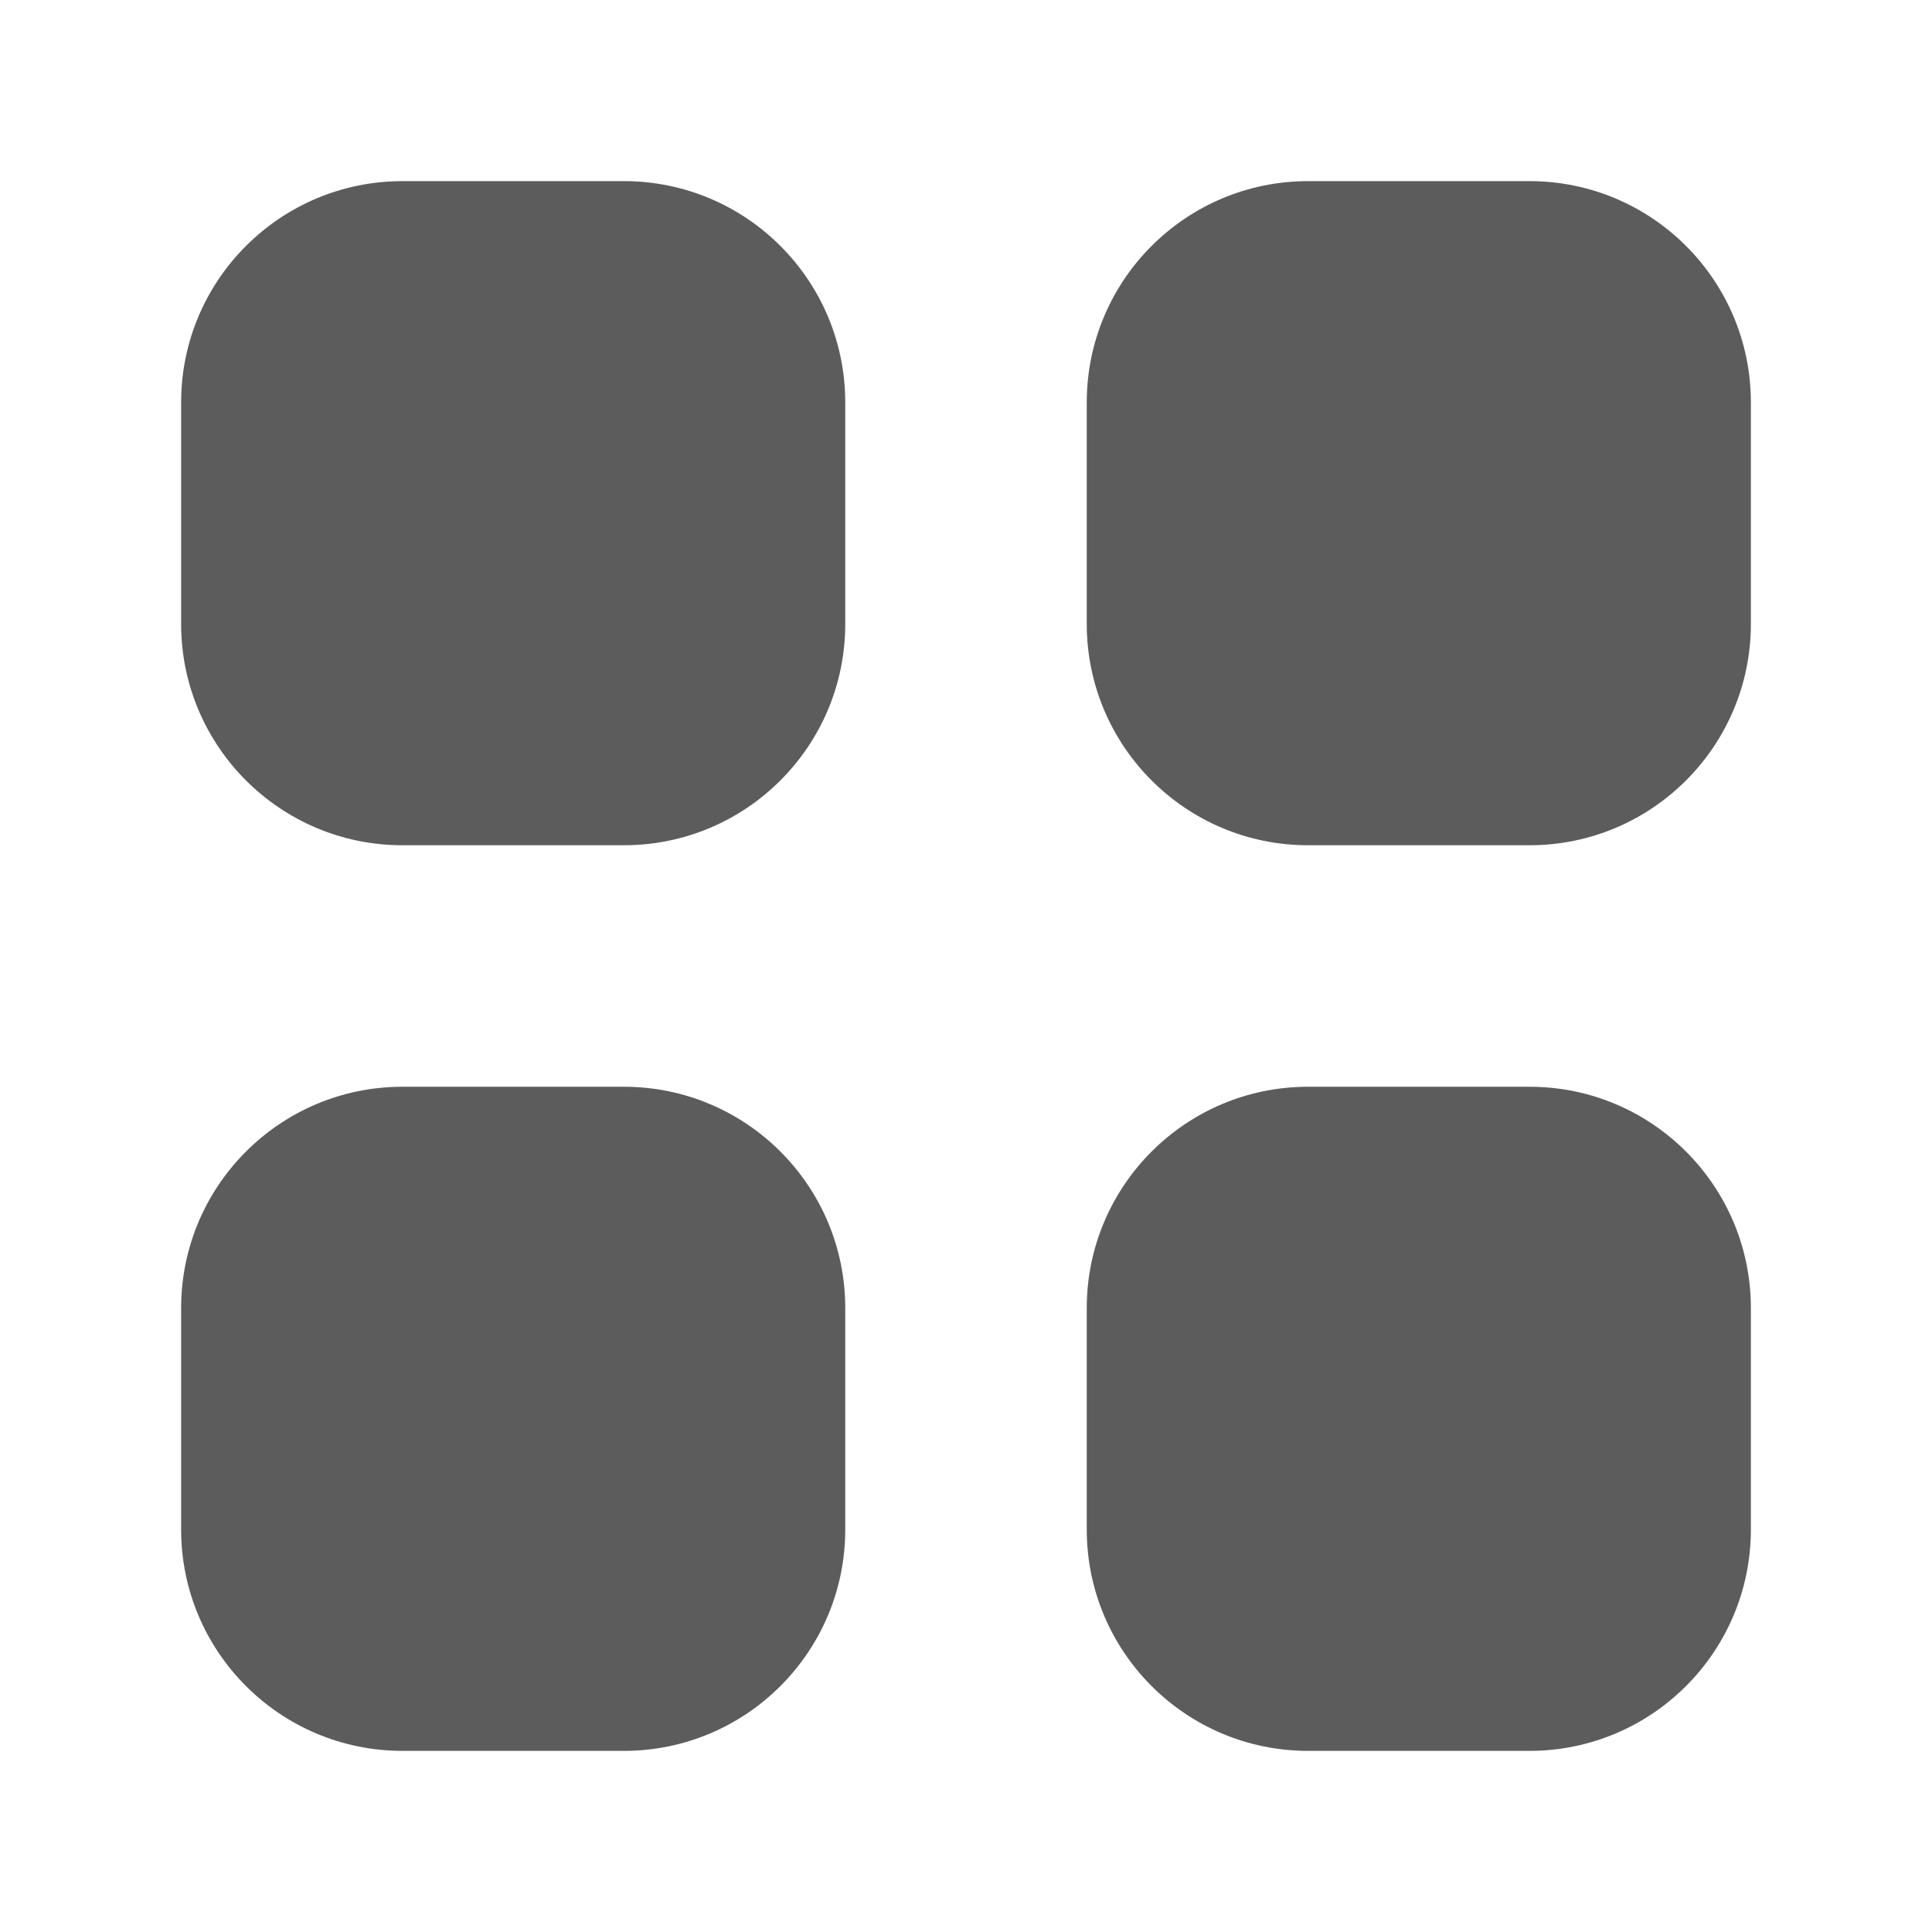
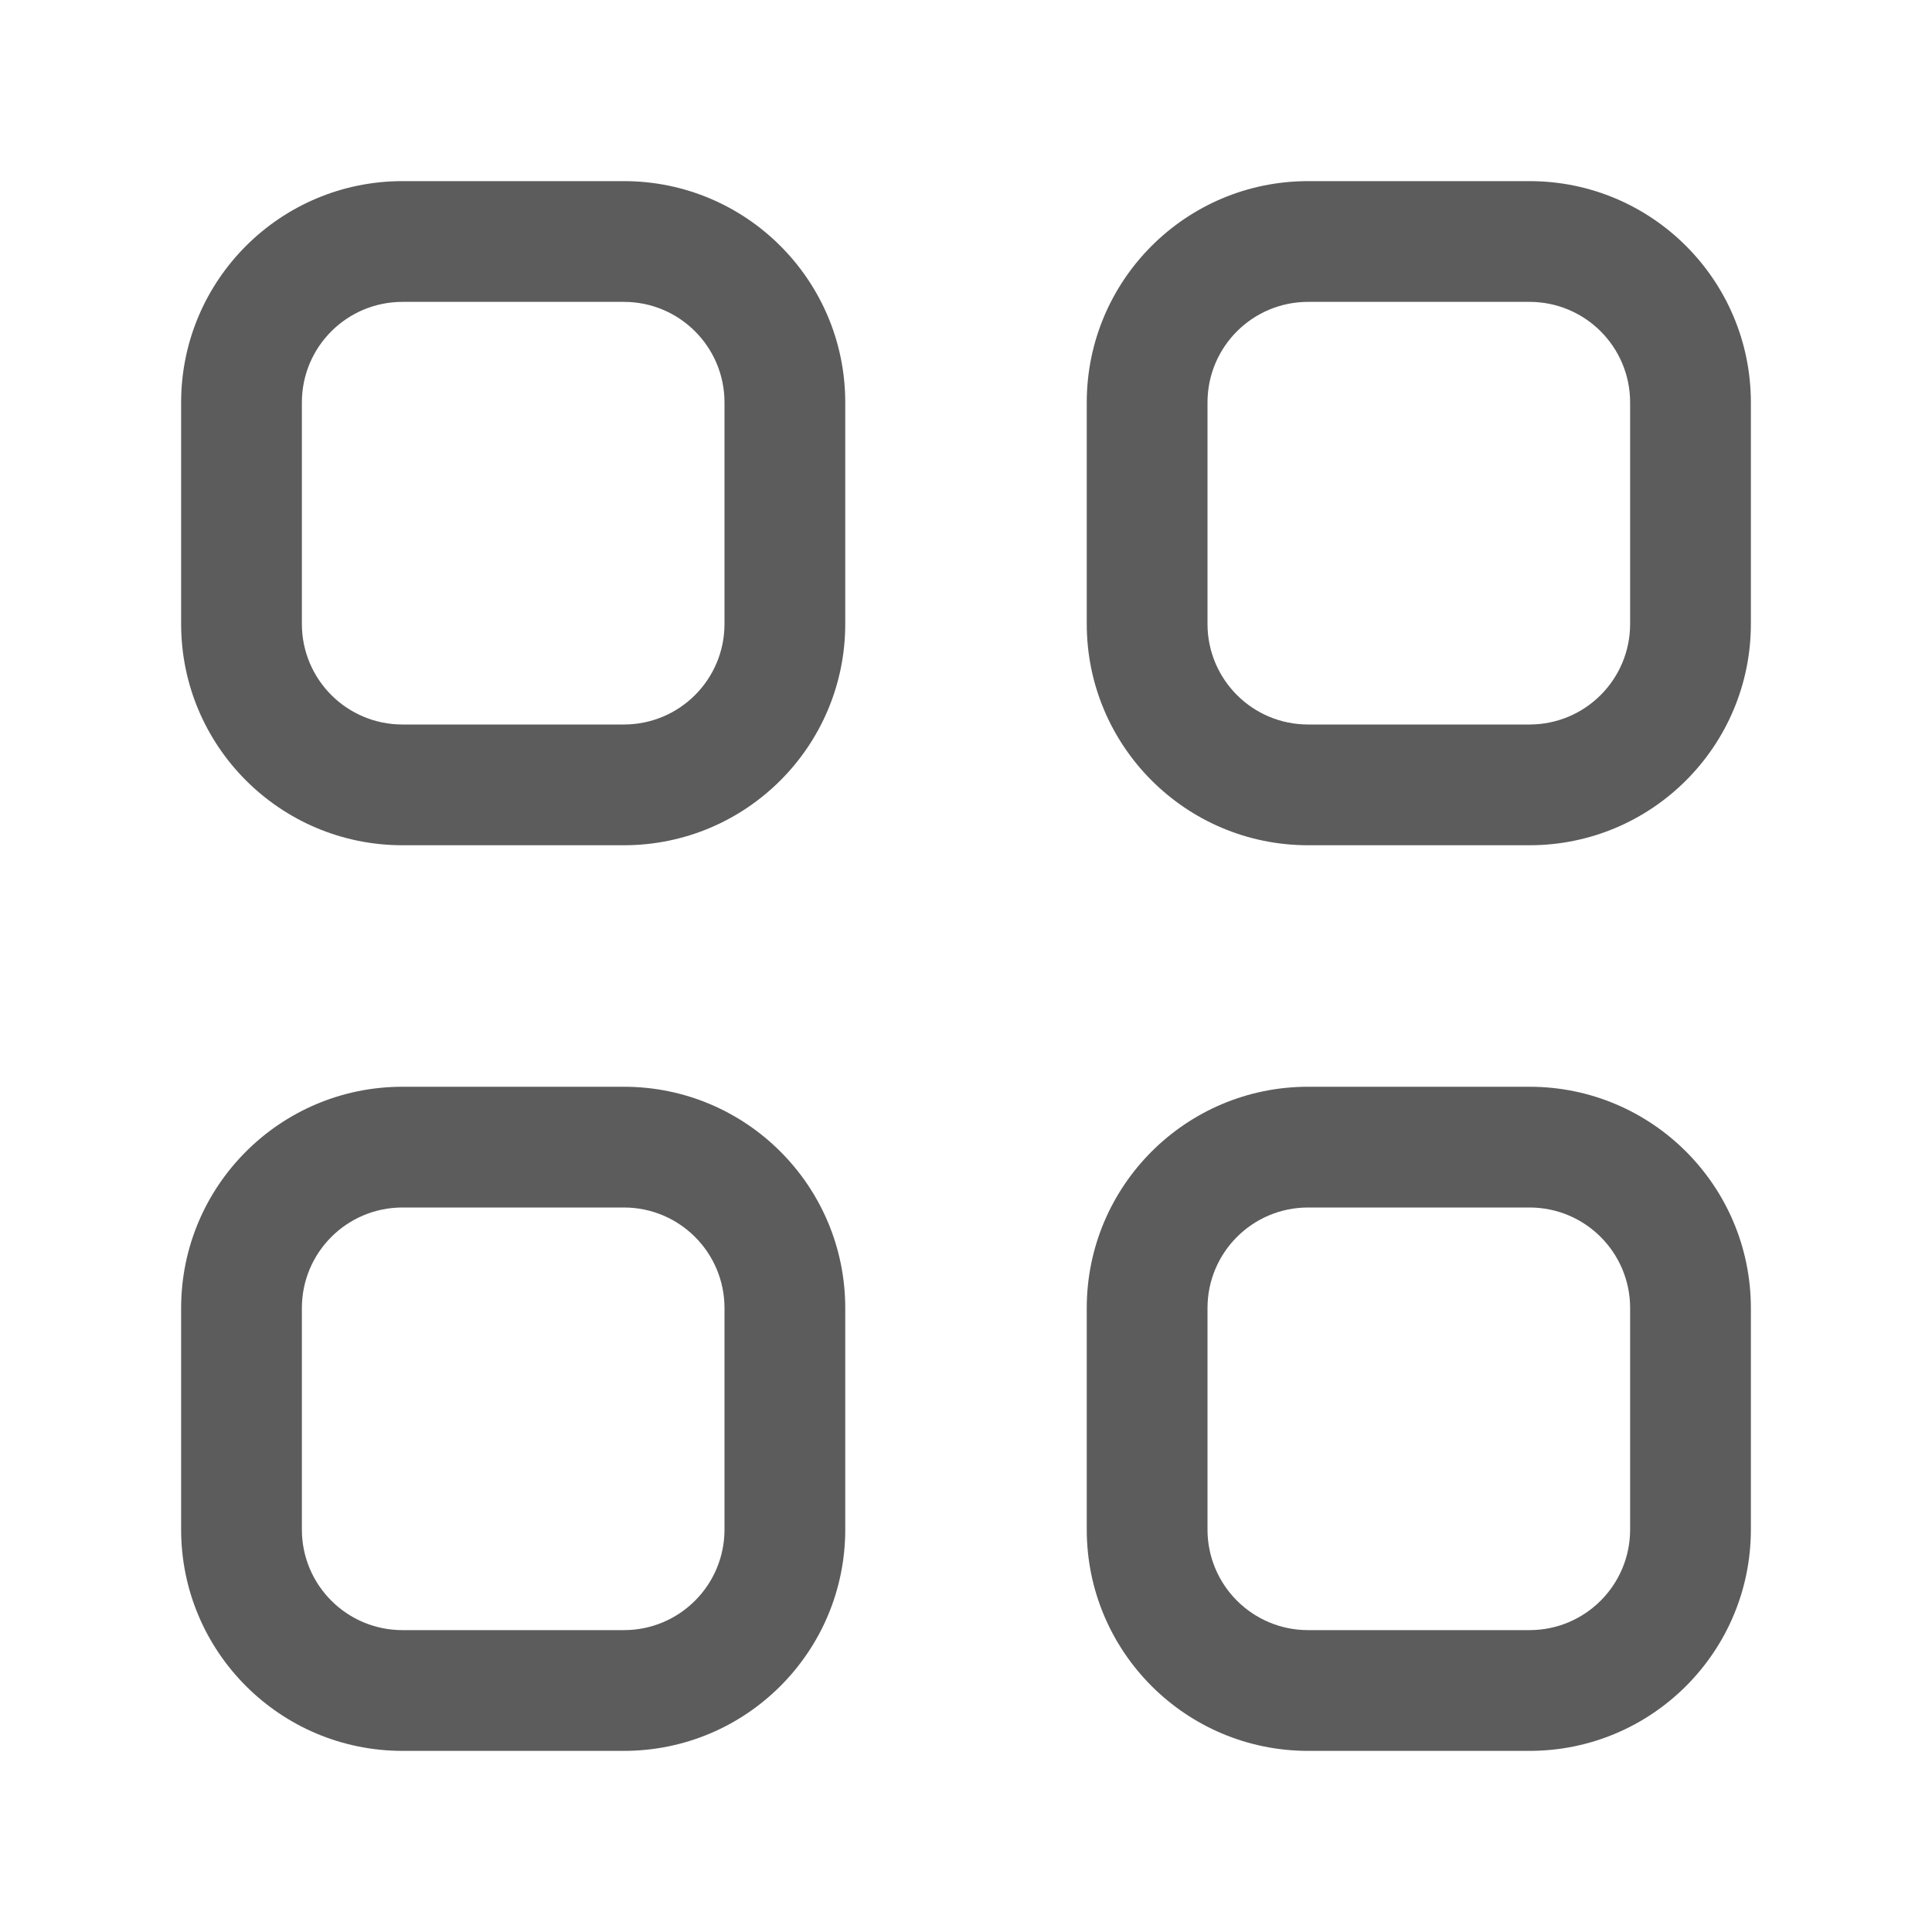
<svg xmlns="http://www.w3.org/2000/svg" width="24" height="24" viewBox="0 0 24 24" fill="none">
-   <path fillRule="evenodd" clipRule="evenodd" d="M5 2.25C3.481 2.25 2.25 3.481 2.25 5V7.75C2.25 9.269 3.481 10.5 5 10.5H7.75C9.269 10.5 10.5 9.269 10.5 7.75V5C10.5 3.481 9.269 2.25 7.75 2.25H5ZM5 3.75C4.309 3.75 3.75 4.309 3.75 5V7.75C3.75 8.441 4.309 9 5 9H7.75C8.441 9 9 8.441 9 7.75V5C9 4.309 8.441 3.75 7.75 3.75H5Z" fill="#5C5C5C" />
-   <path fillRule="evenodd" clipRule="evenodd" d="M16.25 2.25C14.731 2.25 13.5 3.481 13.5 5V7.75C13.5 9.269 14.731 10.5 16.25 10.5H19C20.519 10.5 21.75 9.269 21.75 7.75V5C21.75 3.481 20.519 2.25 19 2.25H16.25ZM16.25 3.75C15.559 3.75 15 4.309 15 5V7.75C15 8.441 15.559 9 16.25 9H19C19.691 9 20.25 8.441 20.25 7.75V5C20.25 4.309 19.691 3.75 19 3.75H16.25Z" fill="#5C5C5C" />
-   <path fillRule="evenodd" clipRule="evenodd" d="M5 13.5C3.481 13.5 2.25 14.731 2.25 16.25V19C2.25 20.519 3.481 21.75 5 21.75H7.75C9.269 21.75 10.5 20.519 10.5 19V16.25C10.5 14.731 9.269 13.5 7.75 13.5H5ZM5 15C4.309 15 3.75 15.559 3.75 16.25V19C3.75 19.691 4.309 20.25 5 20.25H7.75C8.441 20.25 9 19.691 9 19V16.25C9 15.559 8.441 15 7.75 15H5Z" fill="#5C5C5C" />
-   <path fillRule="evenodd" clipRule="evenodd" d="M16.25 13.5C14.731 13.5 13.5 14.731 13.5 16.25V19C13.5 20.519 14.731 21.75 16.25 21.75H19C20.519 21.75 21.75 20.519 21.75 19V16.25C21.75 14.731 20.519 13.5 19 13.5H16.25ZM16.25 15C15.559 15 15 15.559 15 16.25V19C15 19.691 15.559 20.25 16.25 20.25H19C19.691 20.25 20.25 19.691 20.25 19V16.25C20.25 15.559 19.691 15 19 15H16.25Z" fill="#5C5C5C" />
+   <path fill-rule="evenodd" clip-rule="evenodd" d="M5 2.25C3.481 2.25 2.25 3.481 2.25 5V7.75C2.25 9.269 3.481 10.5 5 10.5H7.75C9.269 10.5 10.5 9.269 10.5 7.75V5C10.5 3.481 9.269 2.25 7.75 2.25H5ZM5 3.75C4.309 3.75 3.75 4.309 3.75 5V7.75C3.75 8.441 4.309 9 5 9H7.75C8.441 9 9 8.441 9 7.75V5C9 4.309 8.441 3.75 7.75 3.75H5Z" fill="#5C5C5C" />
+   <path fill-rule="evenodd" clip-rule="evenodd" d="M16.25 2.25C14.731 2.25 13.5 3.481 13.5 5V7.75C13.5 9.269 14.731 10.5 16.25 10.5H19C20.519 10.5 21.75 9.269 21.75 7.75V5C21.75 3.481 20.519 2.25 19 2.25H16.25ZM16.25 3.75C15.559 3.75 15 4.309 15 5V7.75C15 8.441 15.559 9 16.25 9H19C19.691 9 20.25 8.441 20.25 7.75V5C20.25 4.309 19.691 3.75 19 3.75H16.25Z" fill="#5C5C5C" />
+   <path fill-rule="evenodd" clip-rule="evenodd" d="M5 13.5C3.481 13.5 2.25 14.731 2.25 16.25V19C2.25 20.519 3.481 21.75 5 21.75H7.75C9.269 21.75 10.5 20.519 10.5 19V16.25C10.5 14.731 9.269 13.5 7.75 13.5H5ZM5 15C4.309 15 3.75 15.559 3.75 16.25V19C3.75 19.691 4.309 20.25 5 20.25H7.75C8.441 20.25 9 19.691 9 19V16.25C9 15.559 8.441 15 7.75 15H5Z" fill="#5C5C5C" />
+   <path fill-rule="evenodd" clip-rule="evenodd" d="M16.25 13.5C14.731 13.5 13.5 14.731 13.5 16.25V19C13.5 20.519 14.731 21.75 16.25 21.75H19C20.519 21.75 21.75 20.519 21.75 19V16.25C21.75 14.731 20.519 13.5 19 13.5H16.25ZM16.25 15C15.559 15 15 15.559 15 16.25V19C15 19.691 15.559 20.25 16.25 20.25H19C19.691 20.25 20.25 19.691 20.25 19V16.25C20.25 15.559 19.691 15 19 15H16.25Z" fill="#5C5C5C" />
</svg>
